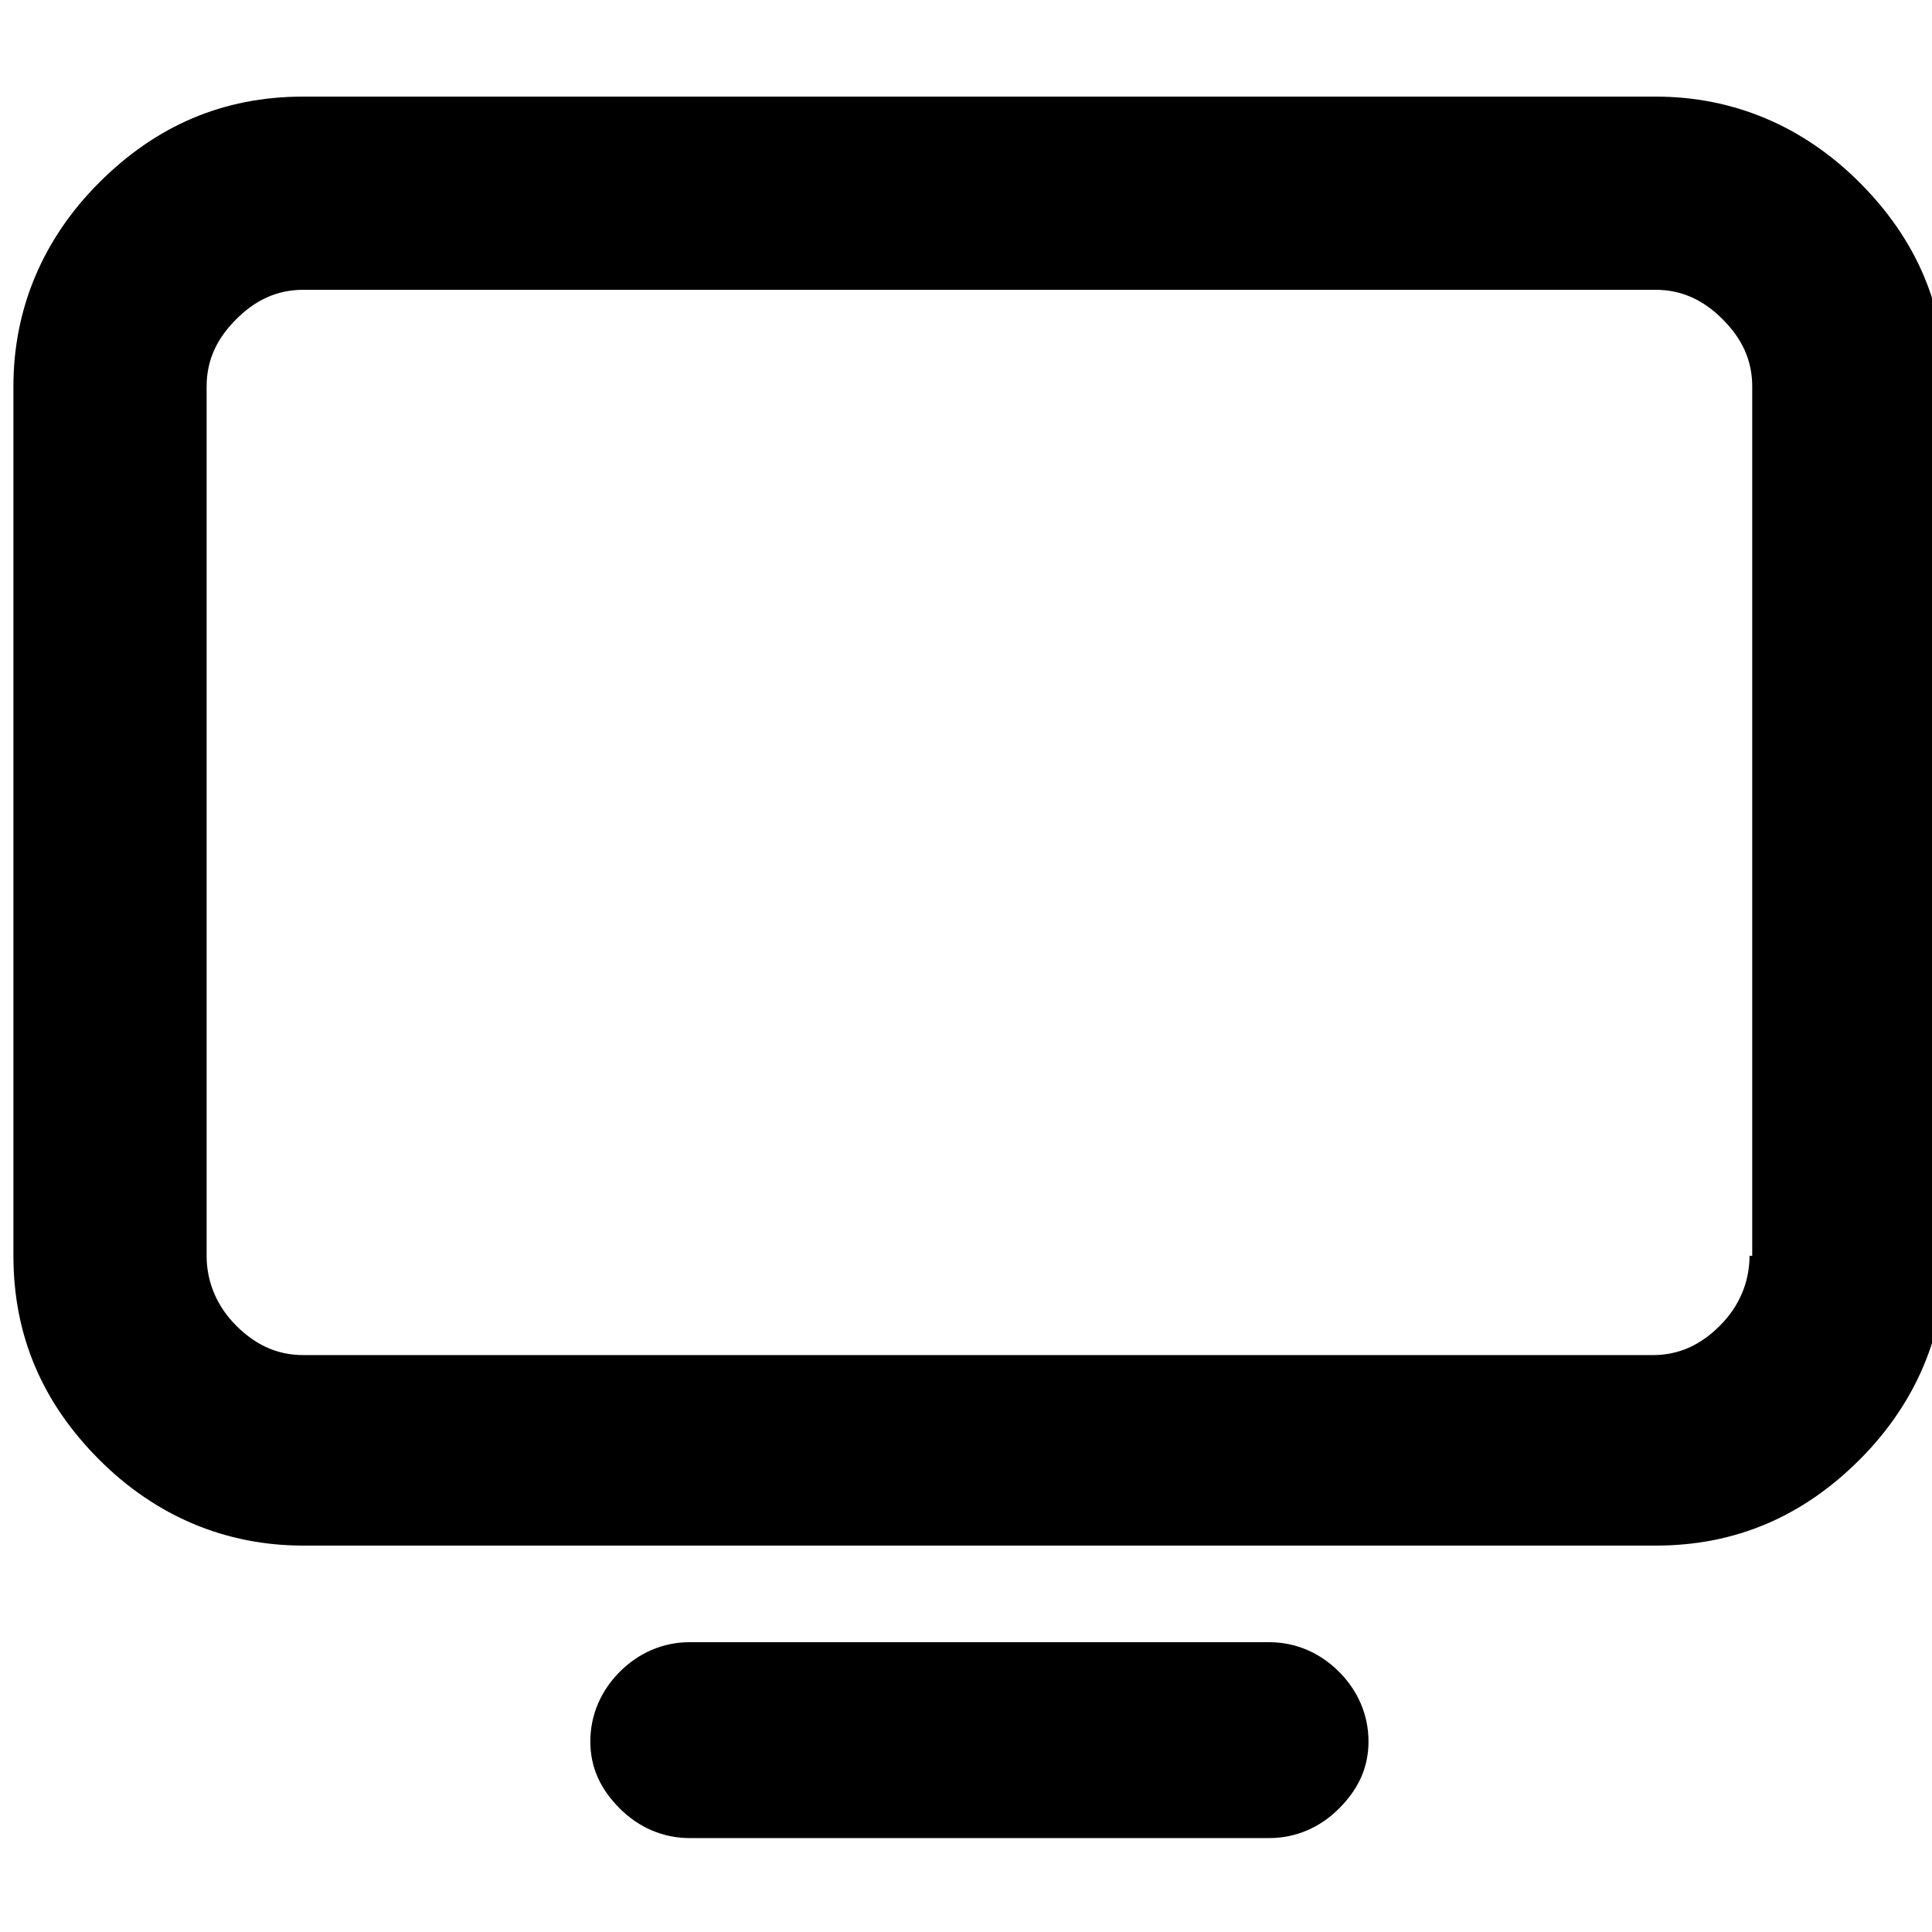
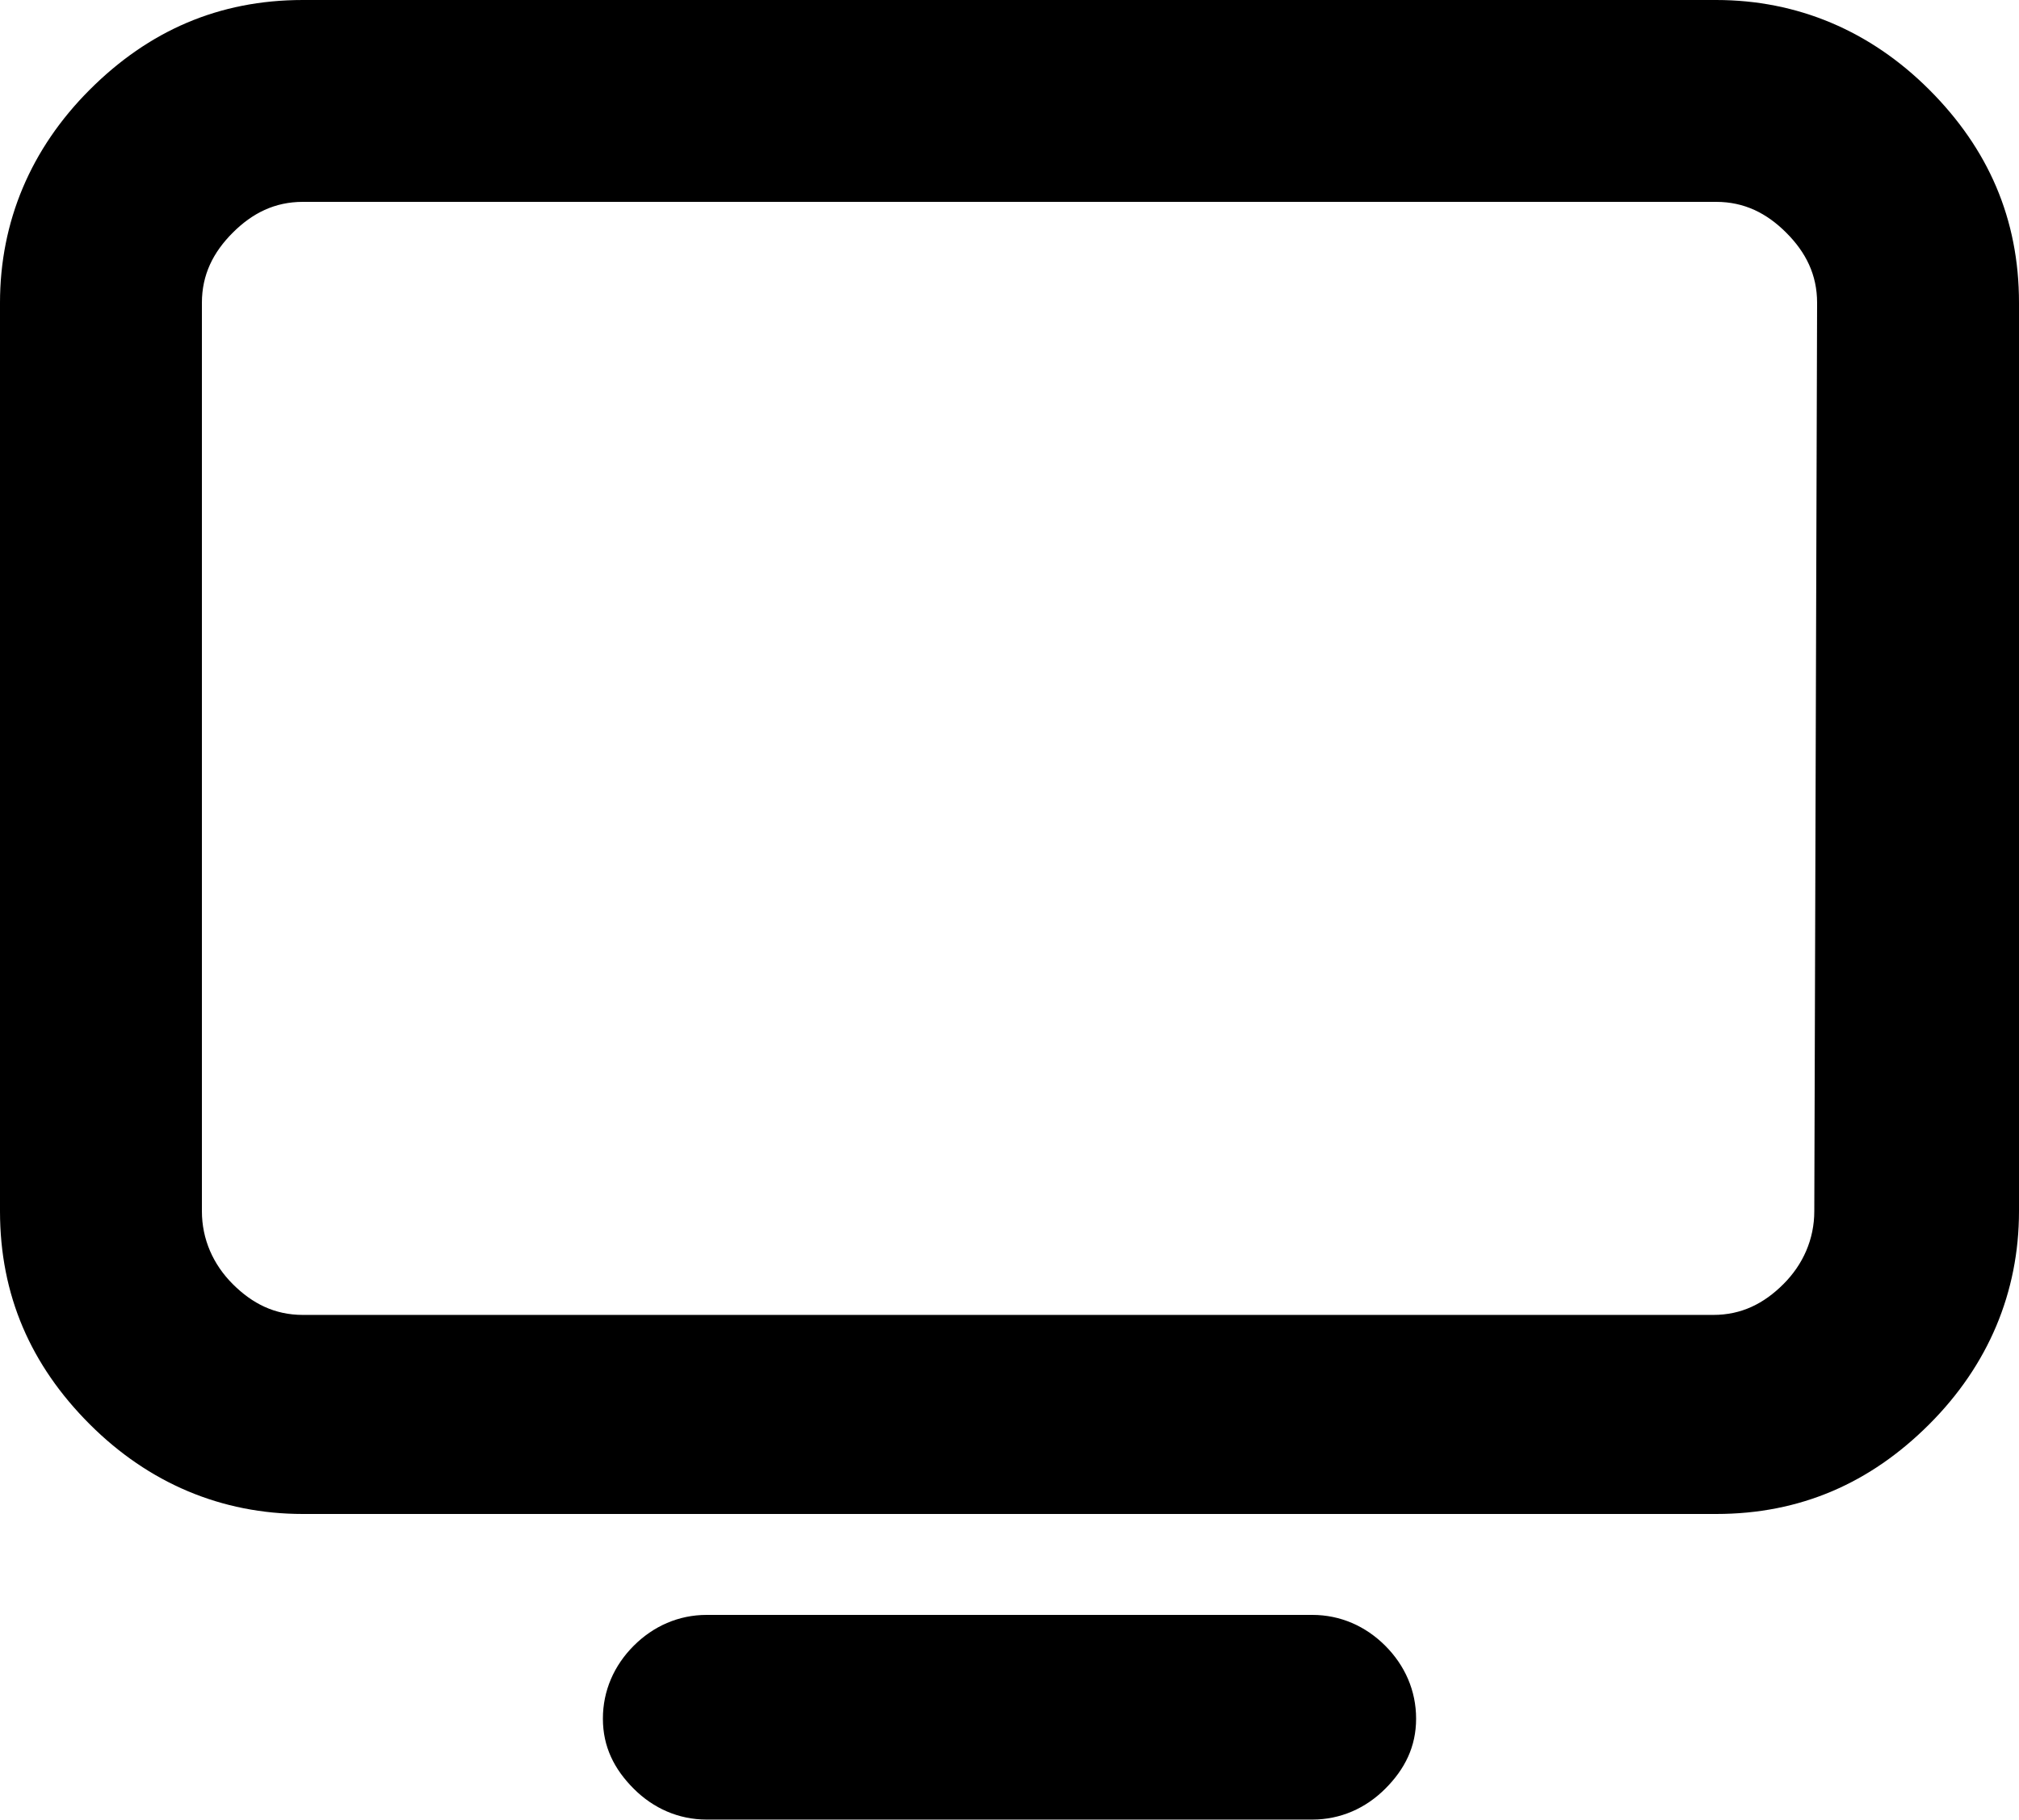
- <svg xmlns="http://www.w3.org/2000/svg" class="image -svg" width="72" height="72">
-   <path d="M47.3 61.2H25.7c-1 0-1.9.4-2.6 1.1S22 63.9 22 64.9s.4 1.8 1.1 2.5 1.6 1.1 2.6 1.1h21.6c1 0 1.9-.4 2.6-1.1s1.1-1.5 1.1-2.5-.4-1.9-1.1-2.6-1.6-1.1-2.6-1.1zm22-54.4c-2.1-2.1-4.7-3.2-7.6-3.2H11.3c-3 0-5.5 1.1-7.6 3.2S.5 11.5.5 14.4v32.4c0 3 1.1 5.5 3.2 7.6s4.7 3.2 7.6 3.2h50.4c3 0 5.5-1.1 7.6-3.2s3.2-4.7 3.2-7.6V14.4c0-3-1.1-5.5-3.2-7.6zm-4.1 40c0 1-.4 1.9-1.1 2.6s-1.5 1.1-2.5 1.1H11.3c-1 0-1.8-.4-2.5-1.1s-1.1-1.6-1.1-2.6V14.4c0-1 .4-1.8 1.1-2.5s1.5-1.1 2.5-1.1h50.4c1 0 1.8.4 2.5 1.1s1.1 1.5 1.1 2.5v32.4z" />
+ <svg xmlns="http://www.w3.org/2000/svg" width="72" height="64.9" class="c-media__svg" fill="currentColor" enable-background="new 0 0 72 64.9" viewBox="0 0 72 64.9">
+   <path d="m46.8 57.6h-21.6c-1 0-1.9.4-2.6 1.1s-1.1 1.6-1.1 2.6.4 1.8 1.1 2.5 1.6 1.1 2.6 1.1h21.6c1 0 1.9-.4 2.6-1.1s1.1-1.5 1.1-2.5-.4-1.9-1.1-2.6-1.6-1.1-2.6-1.1zm22-54.4c-2.1-2.1-4.7-3.2-7.6-3.2h-50.4c-3 0-5.5 1.1-7.6 3.2s-3.2 4.7-3.2 7.6v32.4c0 3 1.1 5.5 3.2 7.6s4.7 3.2 7.6 3.2h50.4c3 0 5.5-1.1 7.6-3.2s3.2-4.7 3.2-7.6v-32.4c0-3-1.1-5.5-3.2-7.6zm-4.1 40c0 1-.4 1.9-1.1 2.6s-1.5 1.1-2.5 1.1h-50.3c-1 0-1.8-.4-2.5-1.1s-1.1-1.6-1.1-2.6v-32.4c0-1 .4-1.8 1.1-2.5s1.5-1.1 2.5-1.1h50.4c1 0 1.8.4 2.5 1.1s1.1 1.5 1.1 2.5z" />
</svg>
